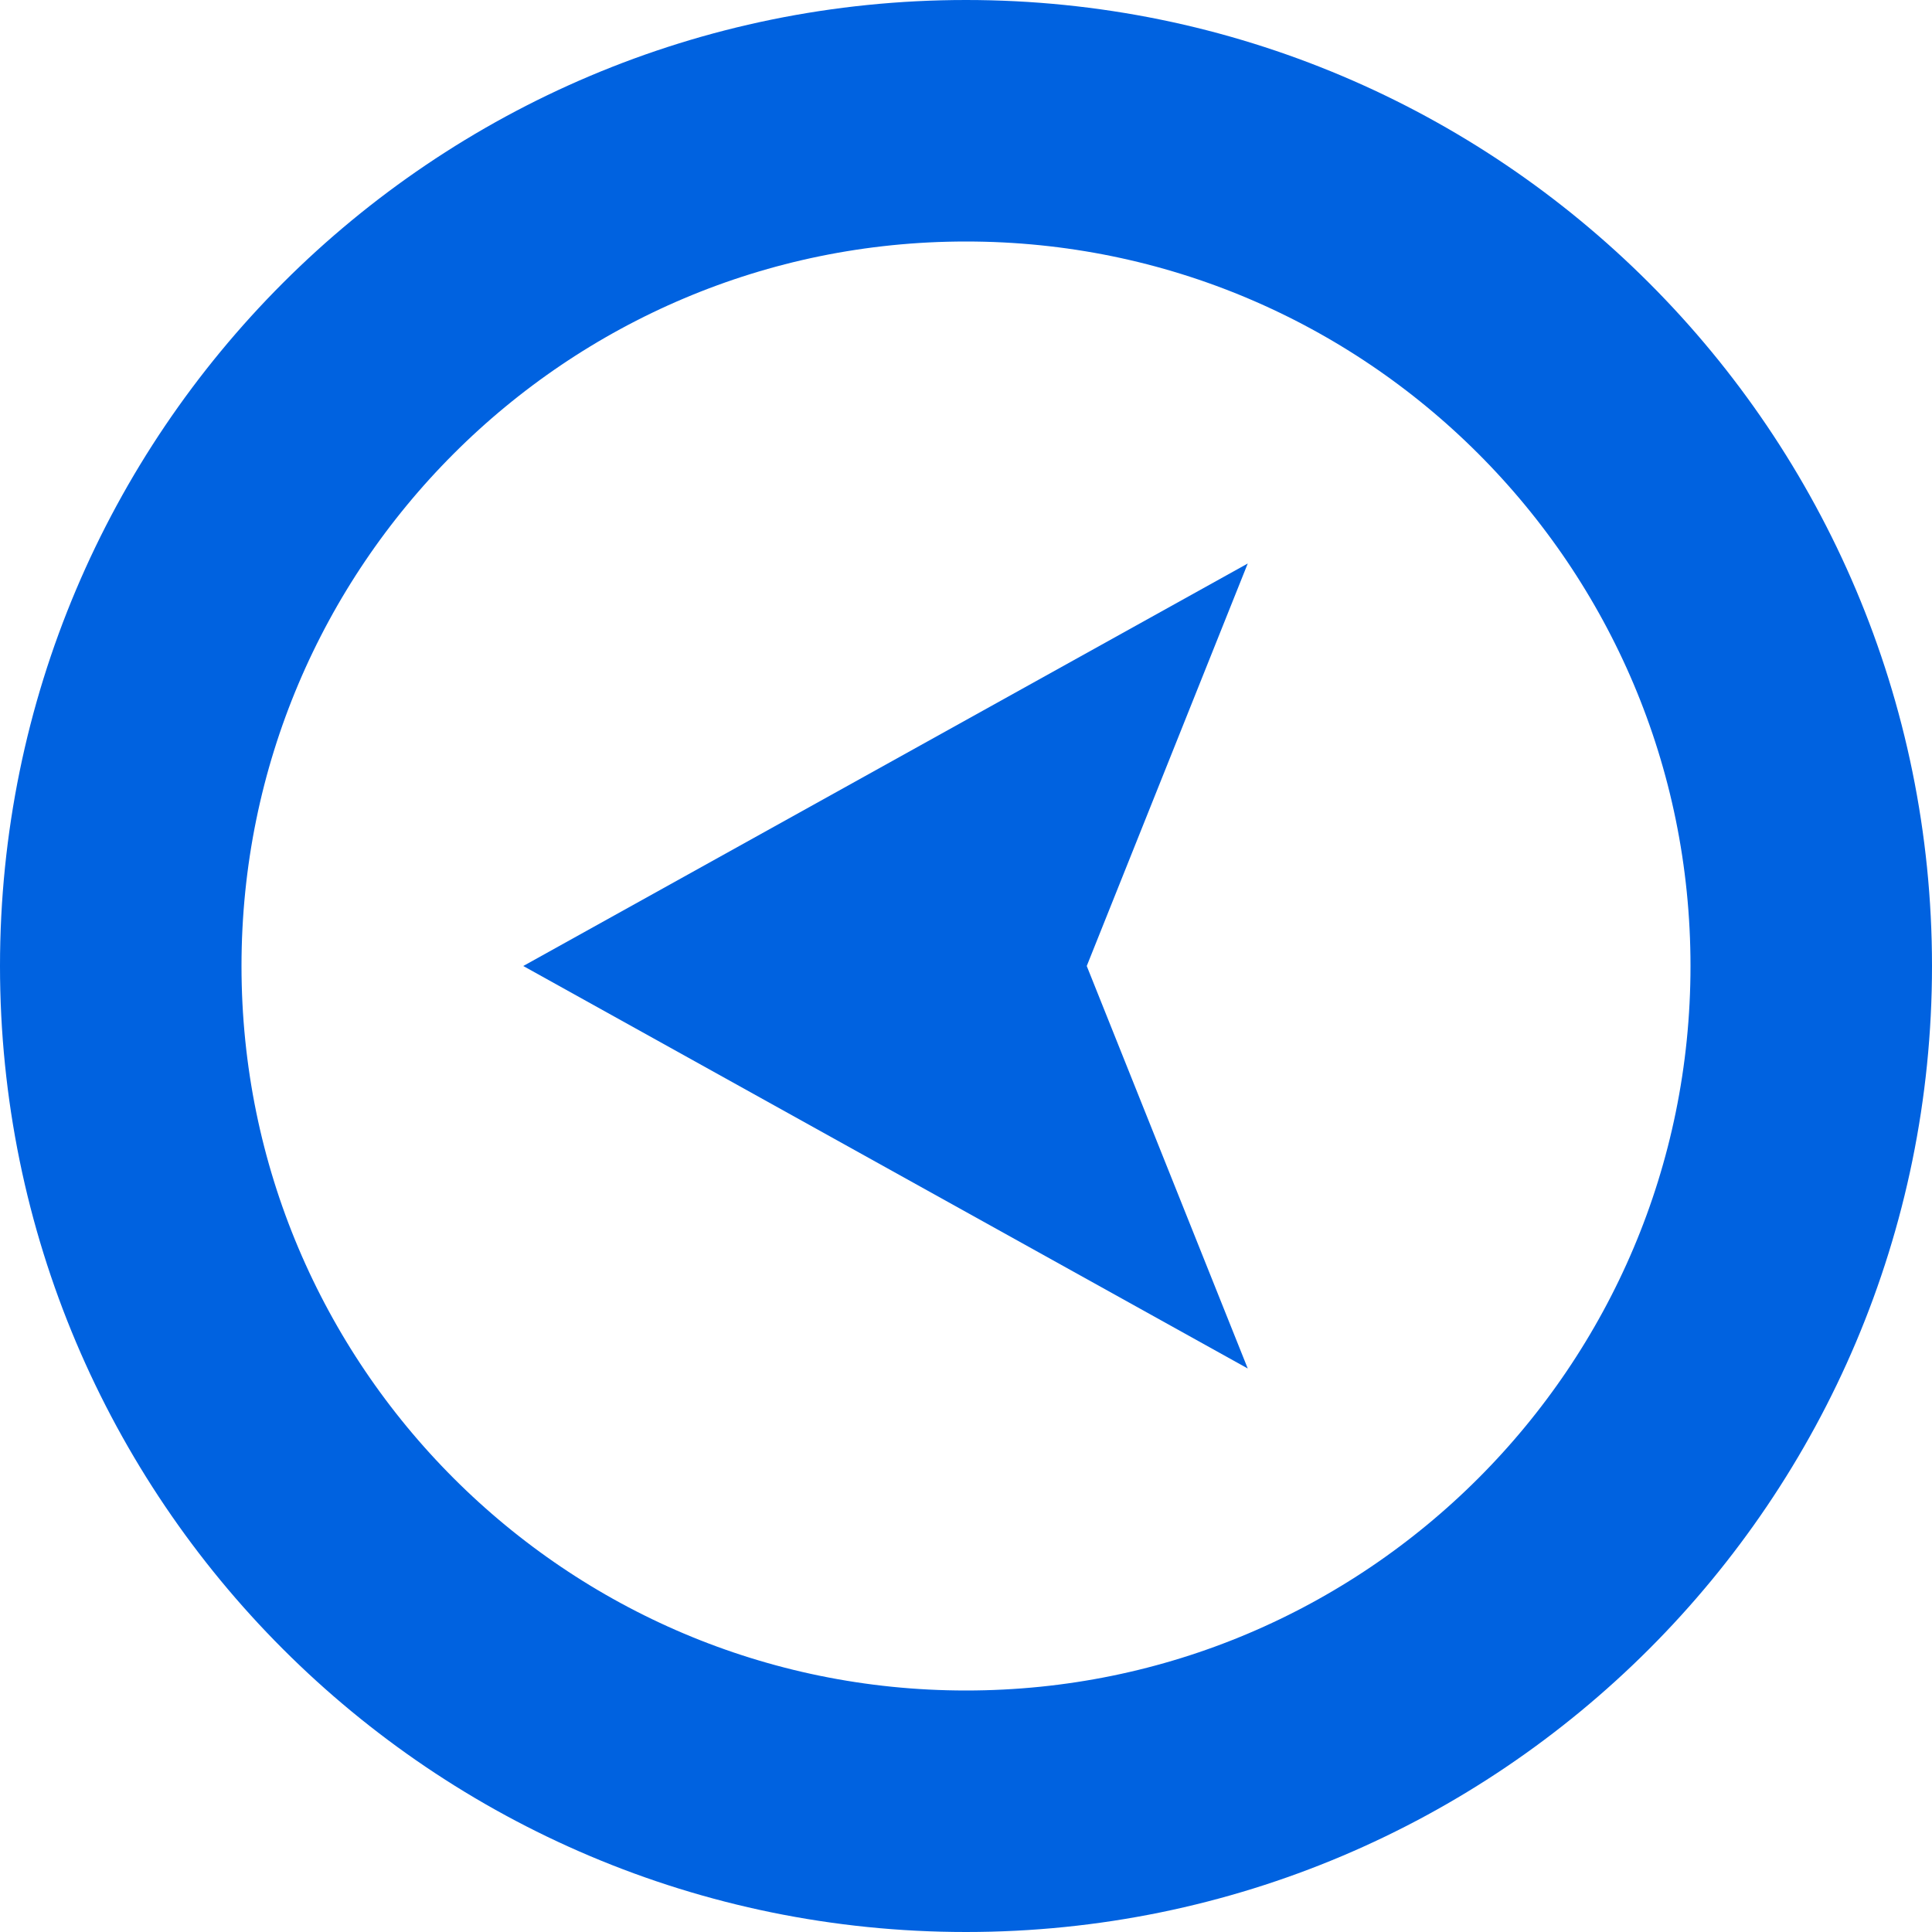
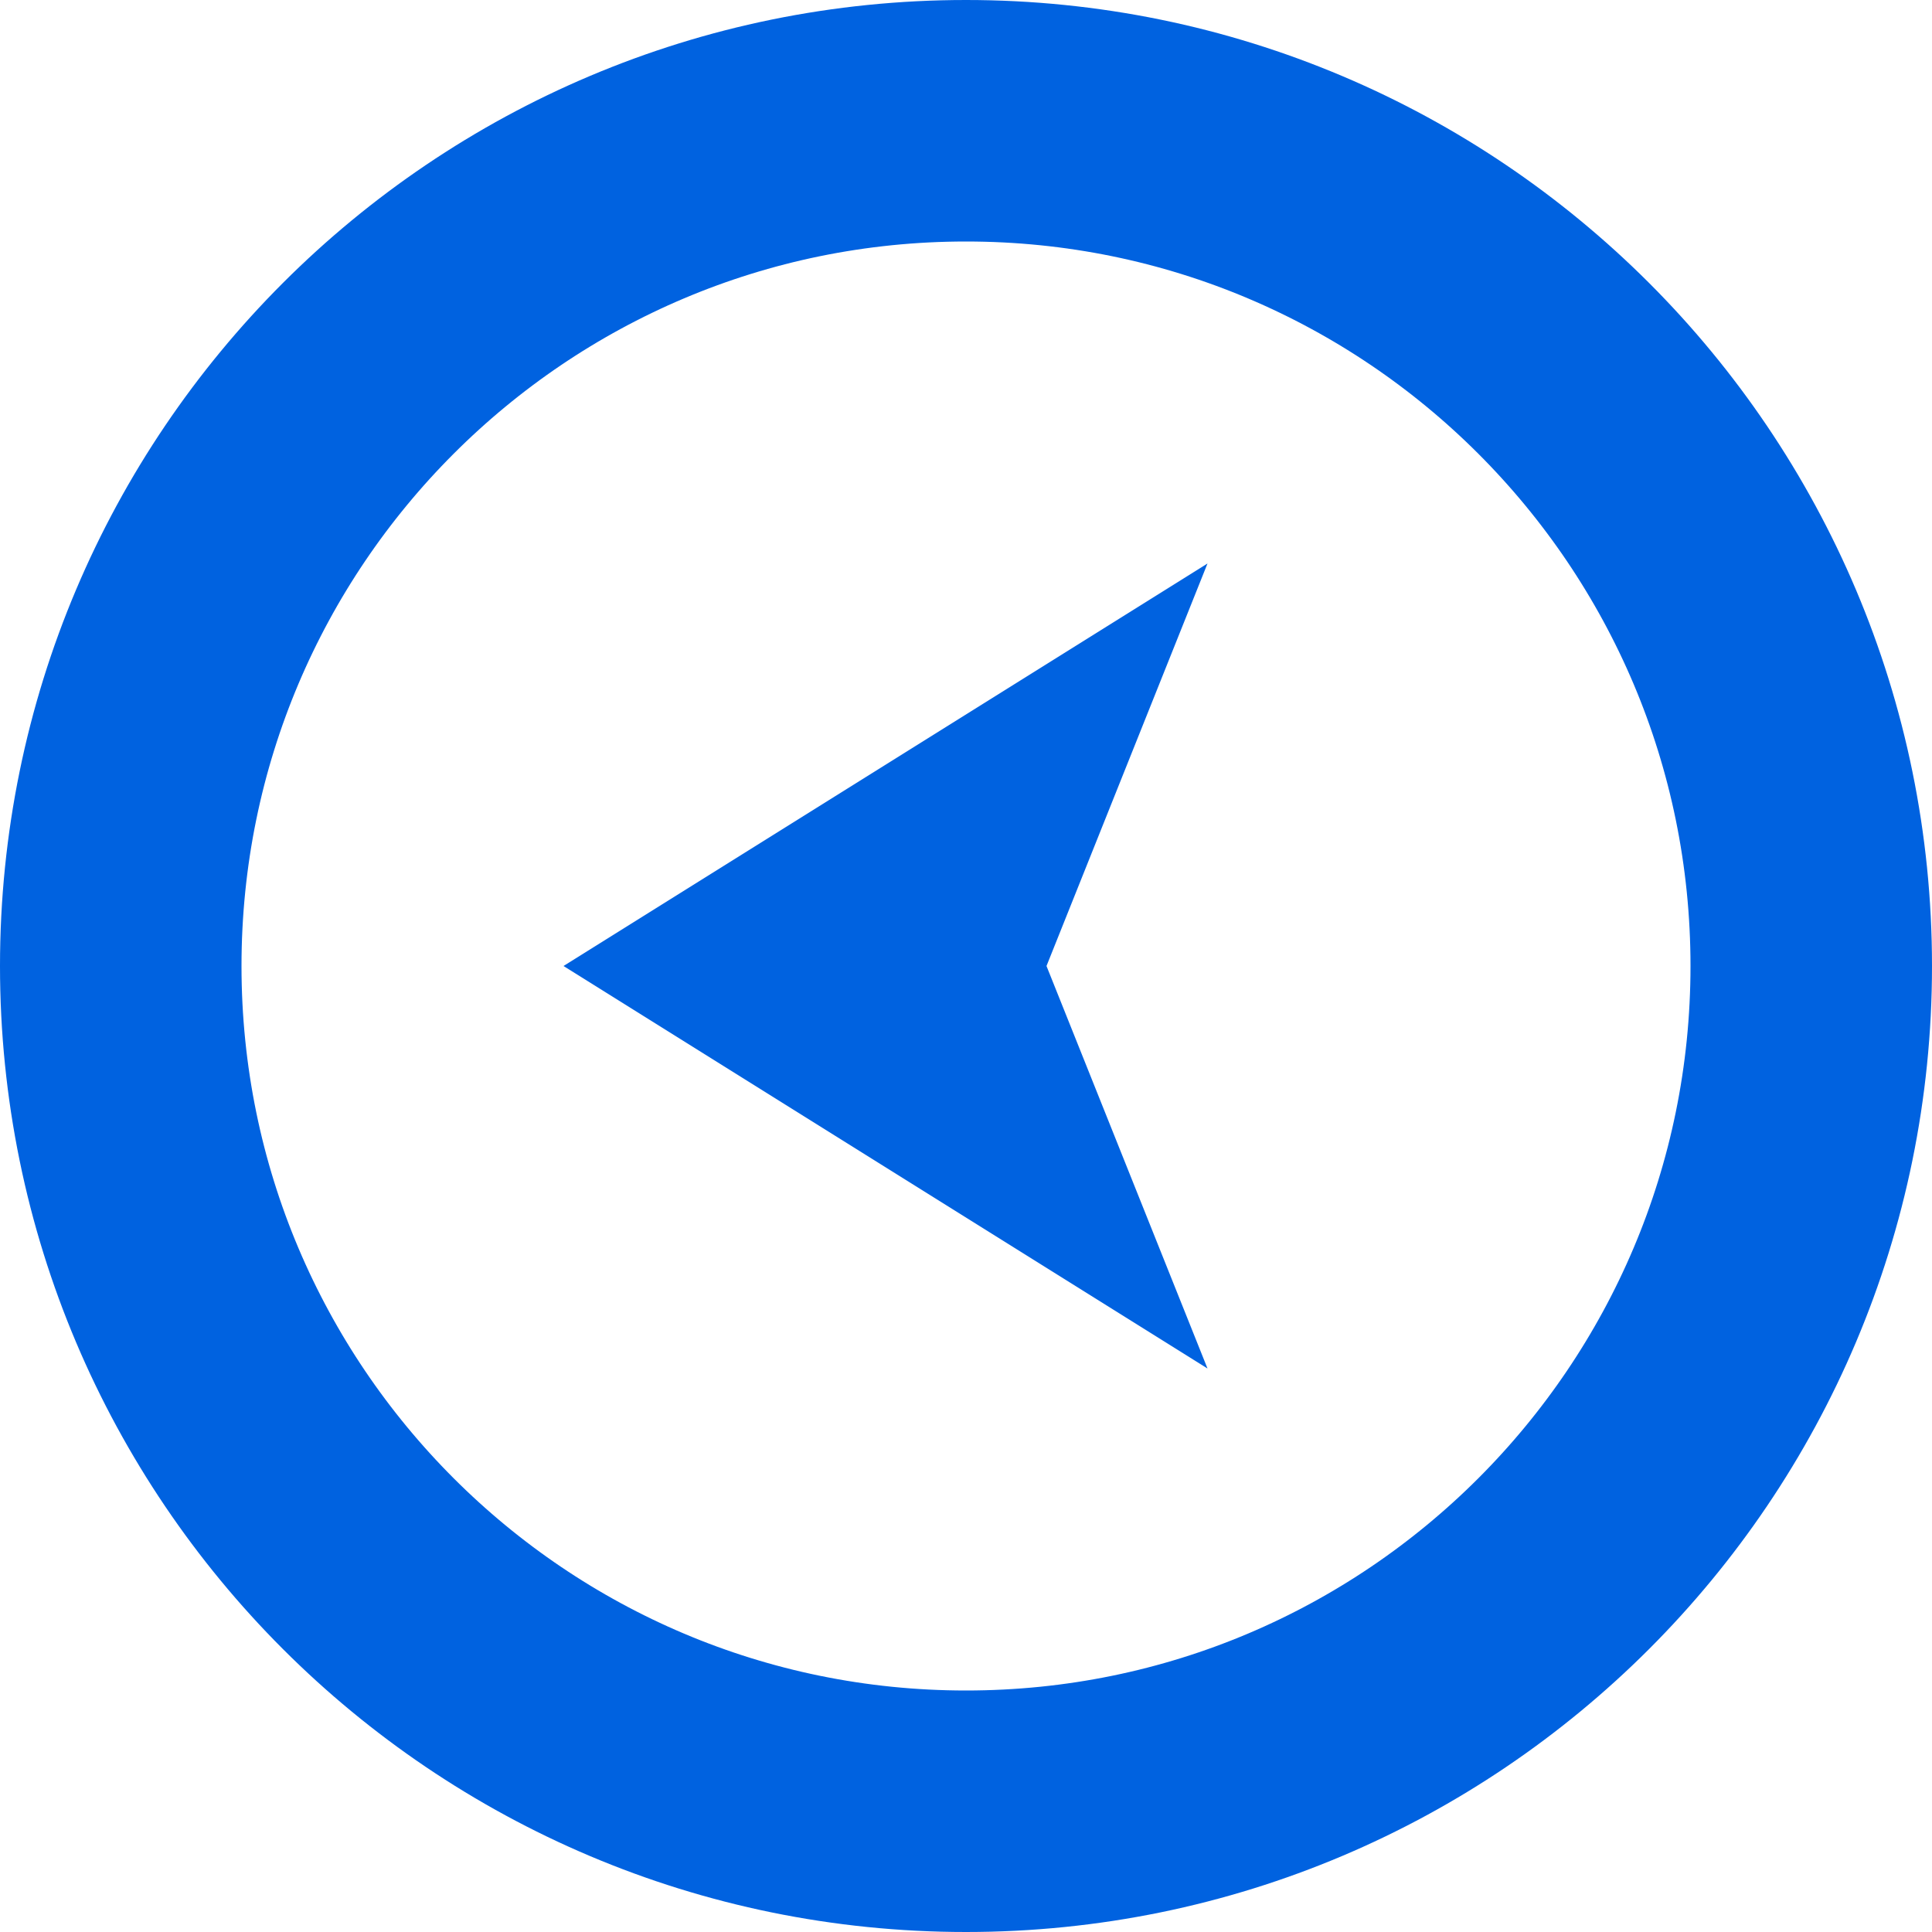
<svg xmlns="http://www.w3.org/2000/svg" height="24" viewBox="0 0 24 24" width="24">
  <g fill="none" fill-rule="evenodd">
    <circle cx="12" cy="12" r="10.5" stroke="#0062e0" stroke-width="3" />
-     <path d="m11 7.5 5 9-5-2-5 2z" fill="#0062e0" transform="matrix(0 -1 1 0 -1 23)" />
+     <path d="m11 8 5 8-5-2-5 2z" fill="#0062e0" transform="matrix(0 -1 1 0 -1 23)" />
  </g>
</svg>
